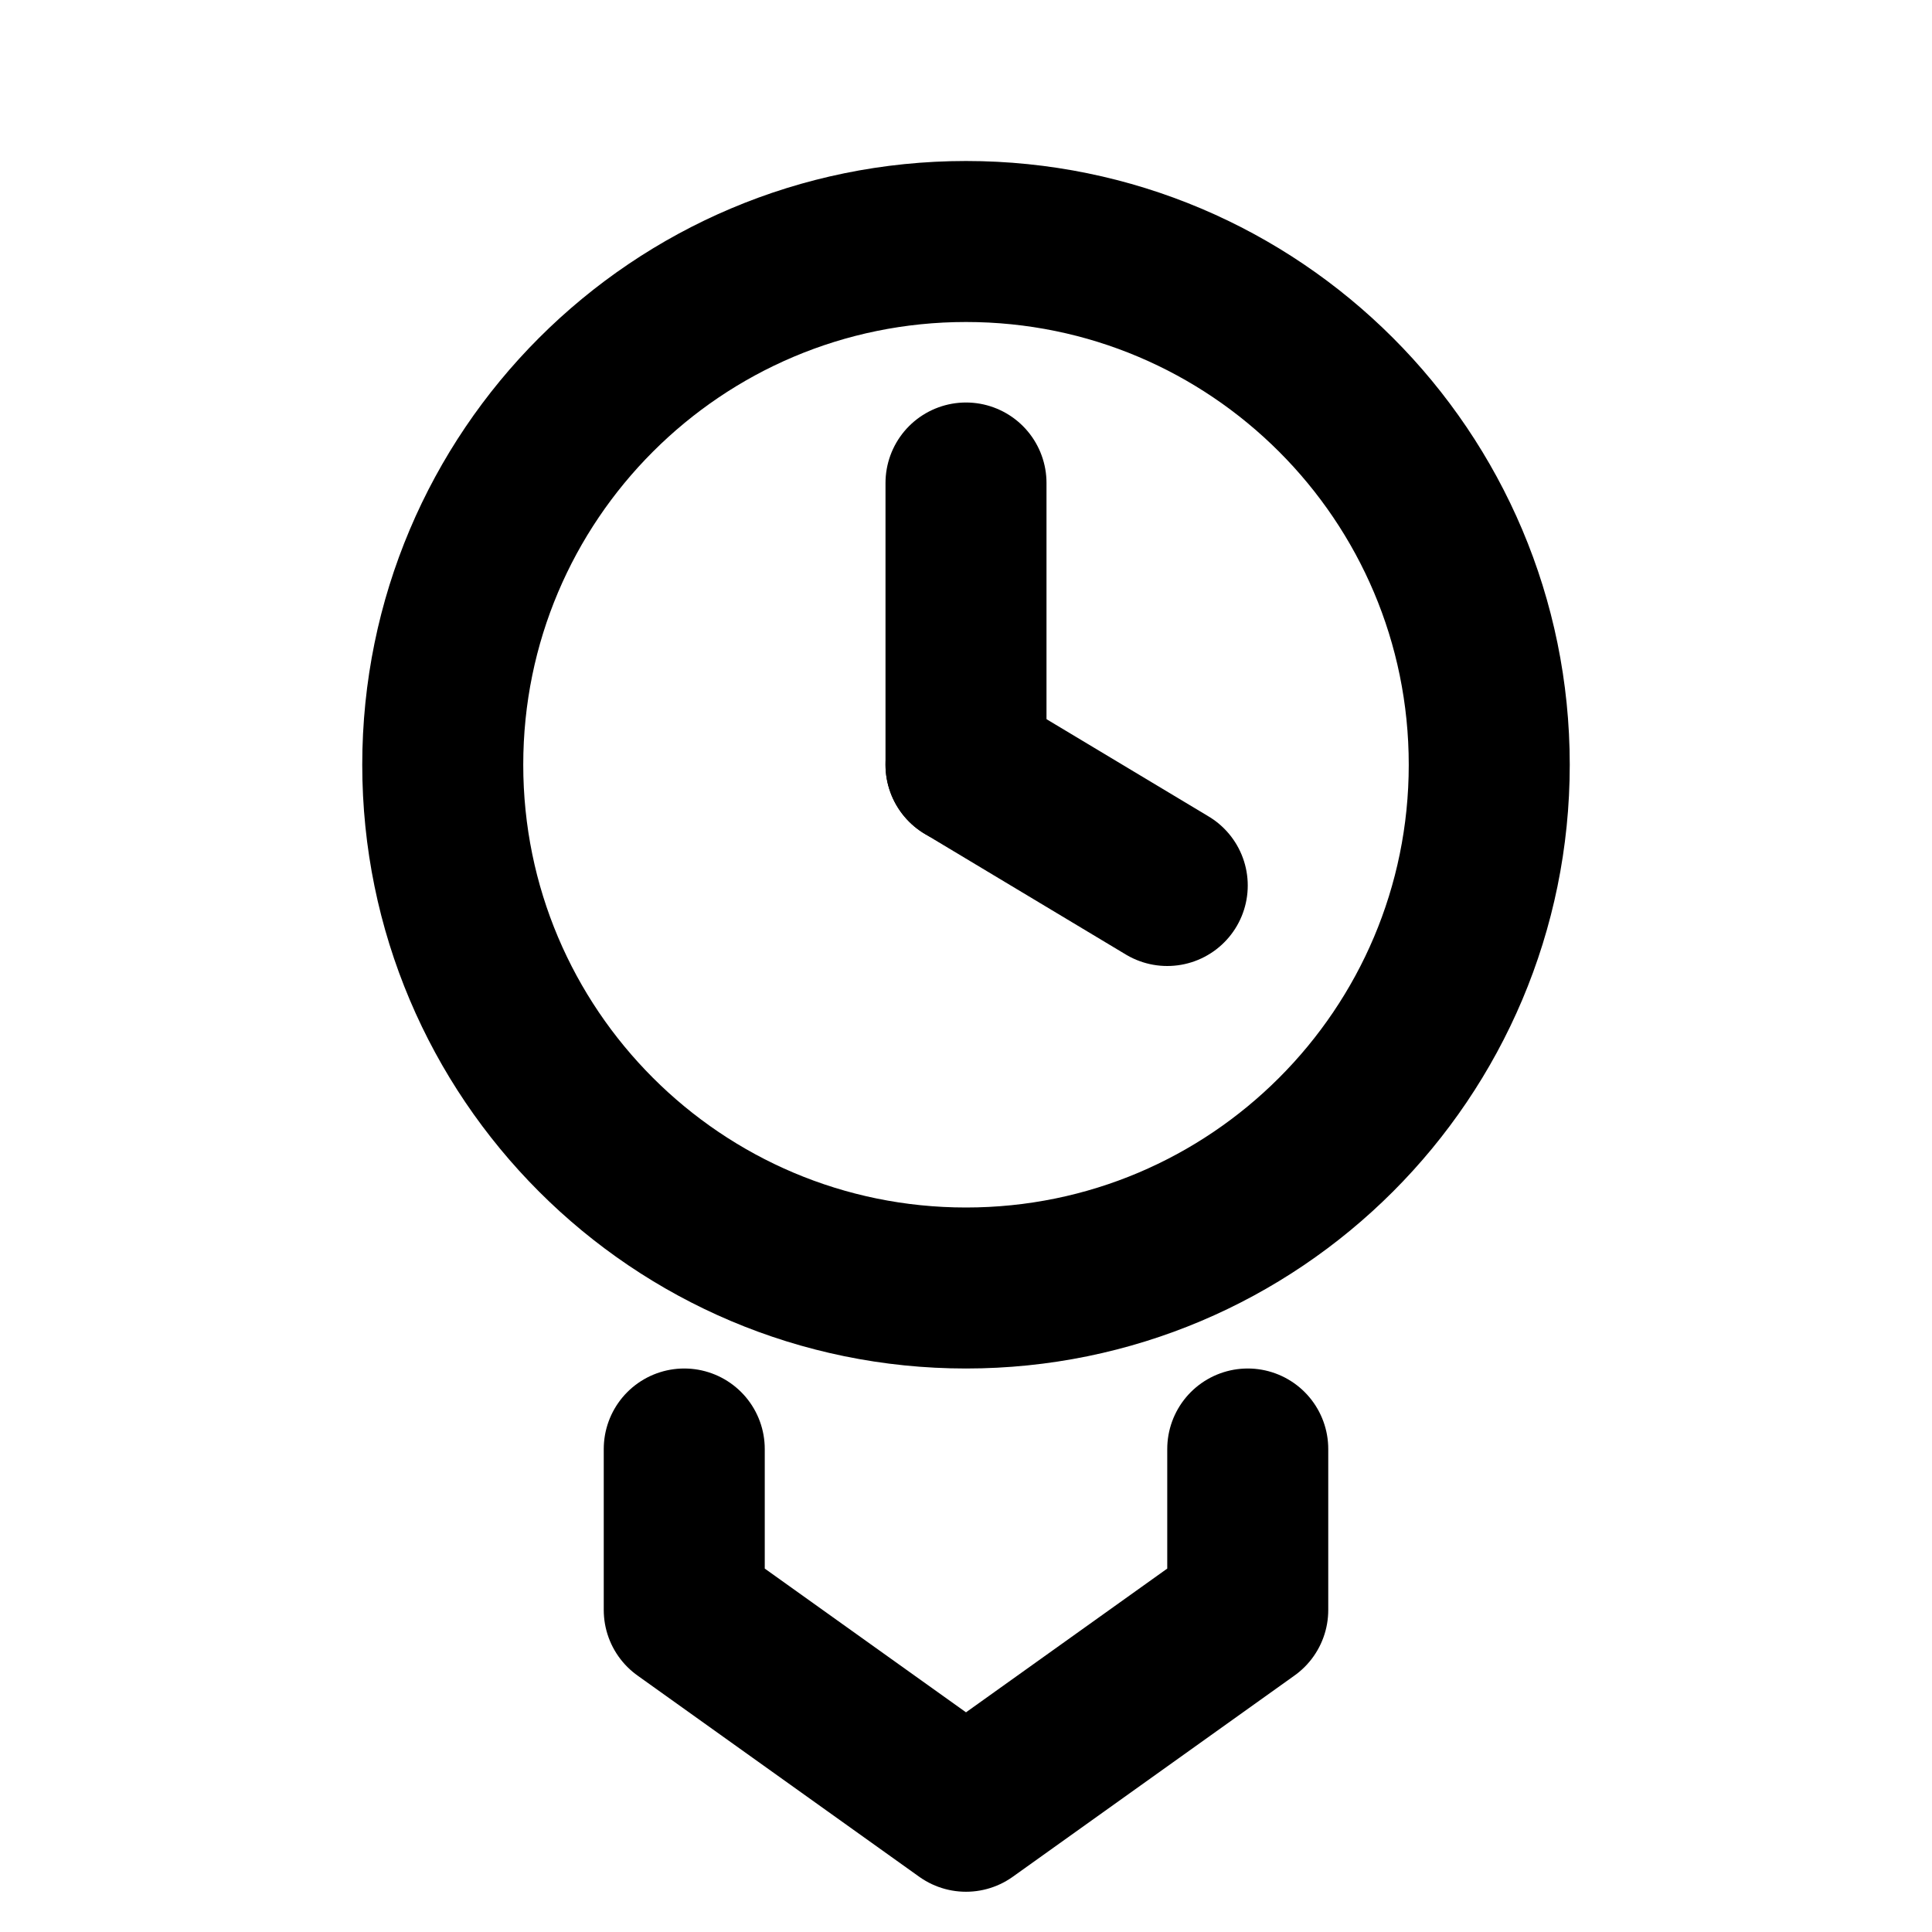
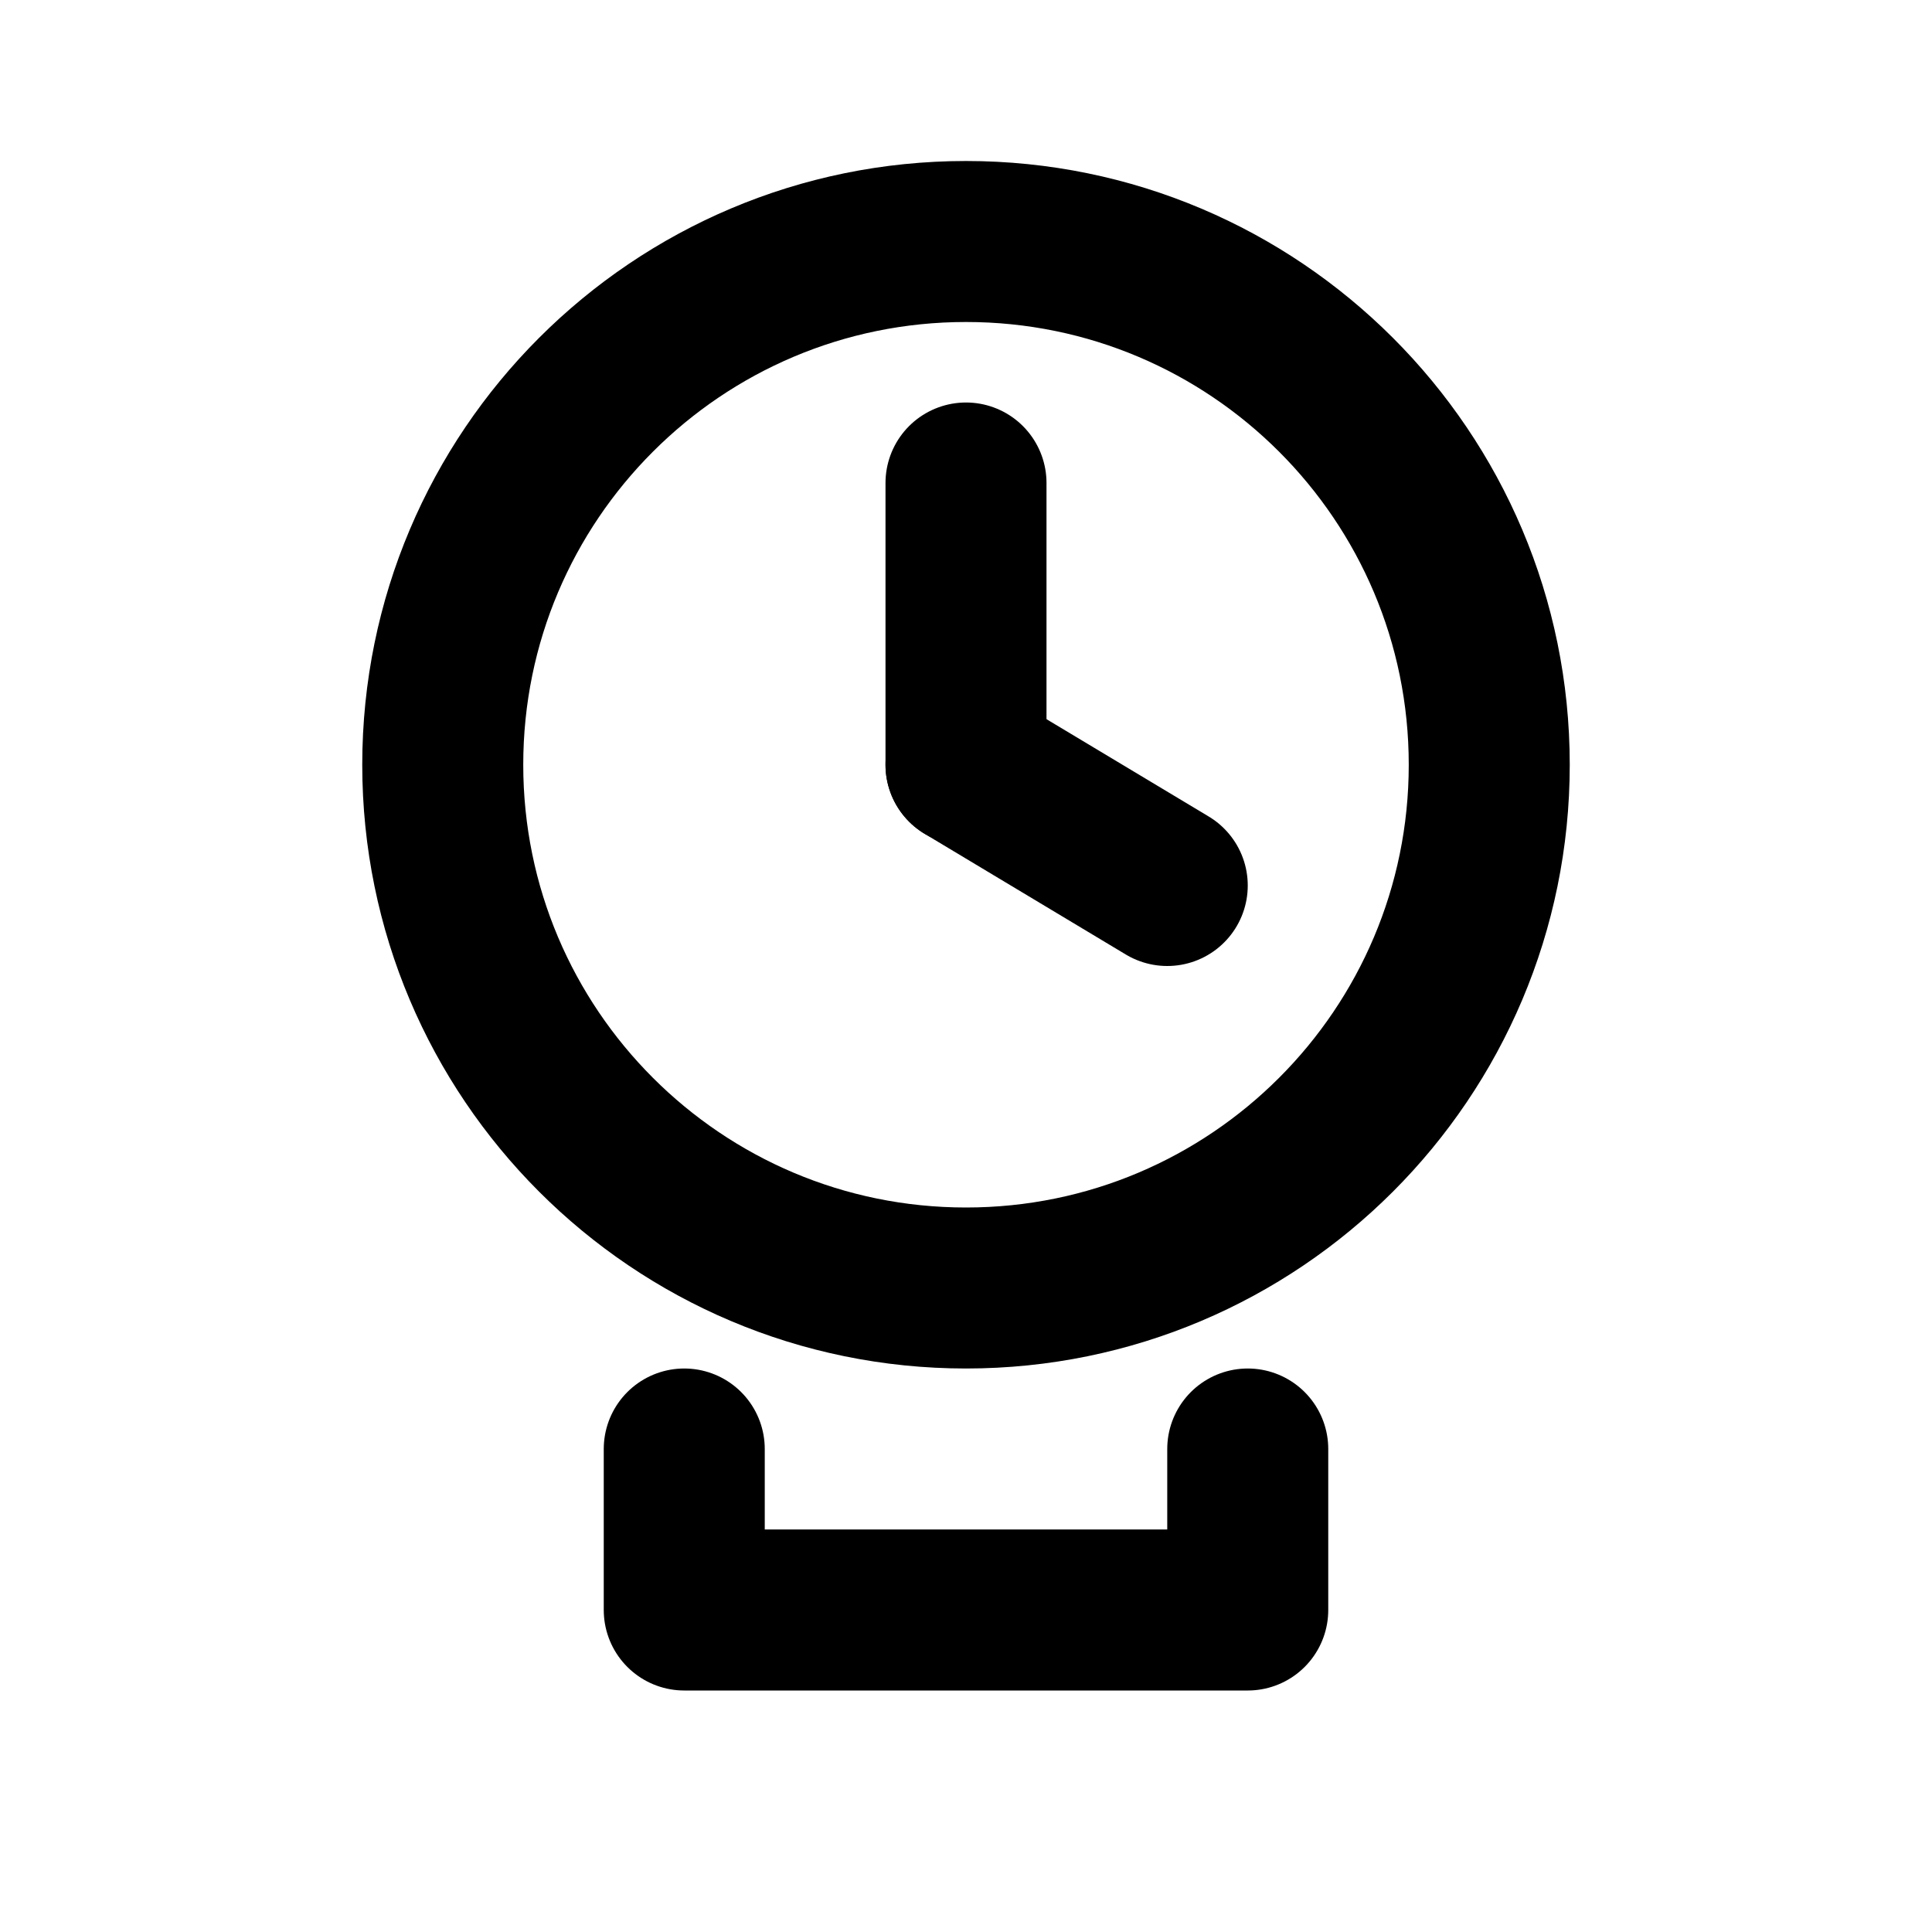
<svg xmlns="http://www.w3.org/2000/svg" viewBox="0 0 24 24" fill="none" stroke="currentColor" stroke-width="2" stroke-linecap="round" stroke-linejoin="round">
  <circle cx="12" cy="9.5" r="6.5" />
  <line x1="12" y1="9.5" x2="12" y2="6" />
  <line x1="12" y1="9.5" x2="14.5" y2="11" />
-   <path d="M8.5,18 L8.5,20 L12,22.5 L15.5,20 L15.5,18" />
+   <path d="M8.5,18 L8.5,20 L15.5,20 L15.5,18" />
</svg>
